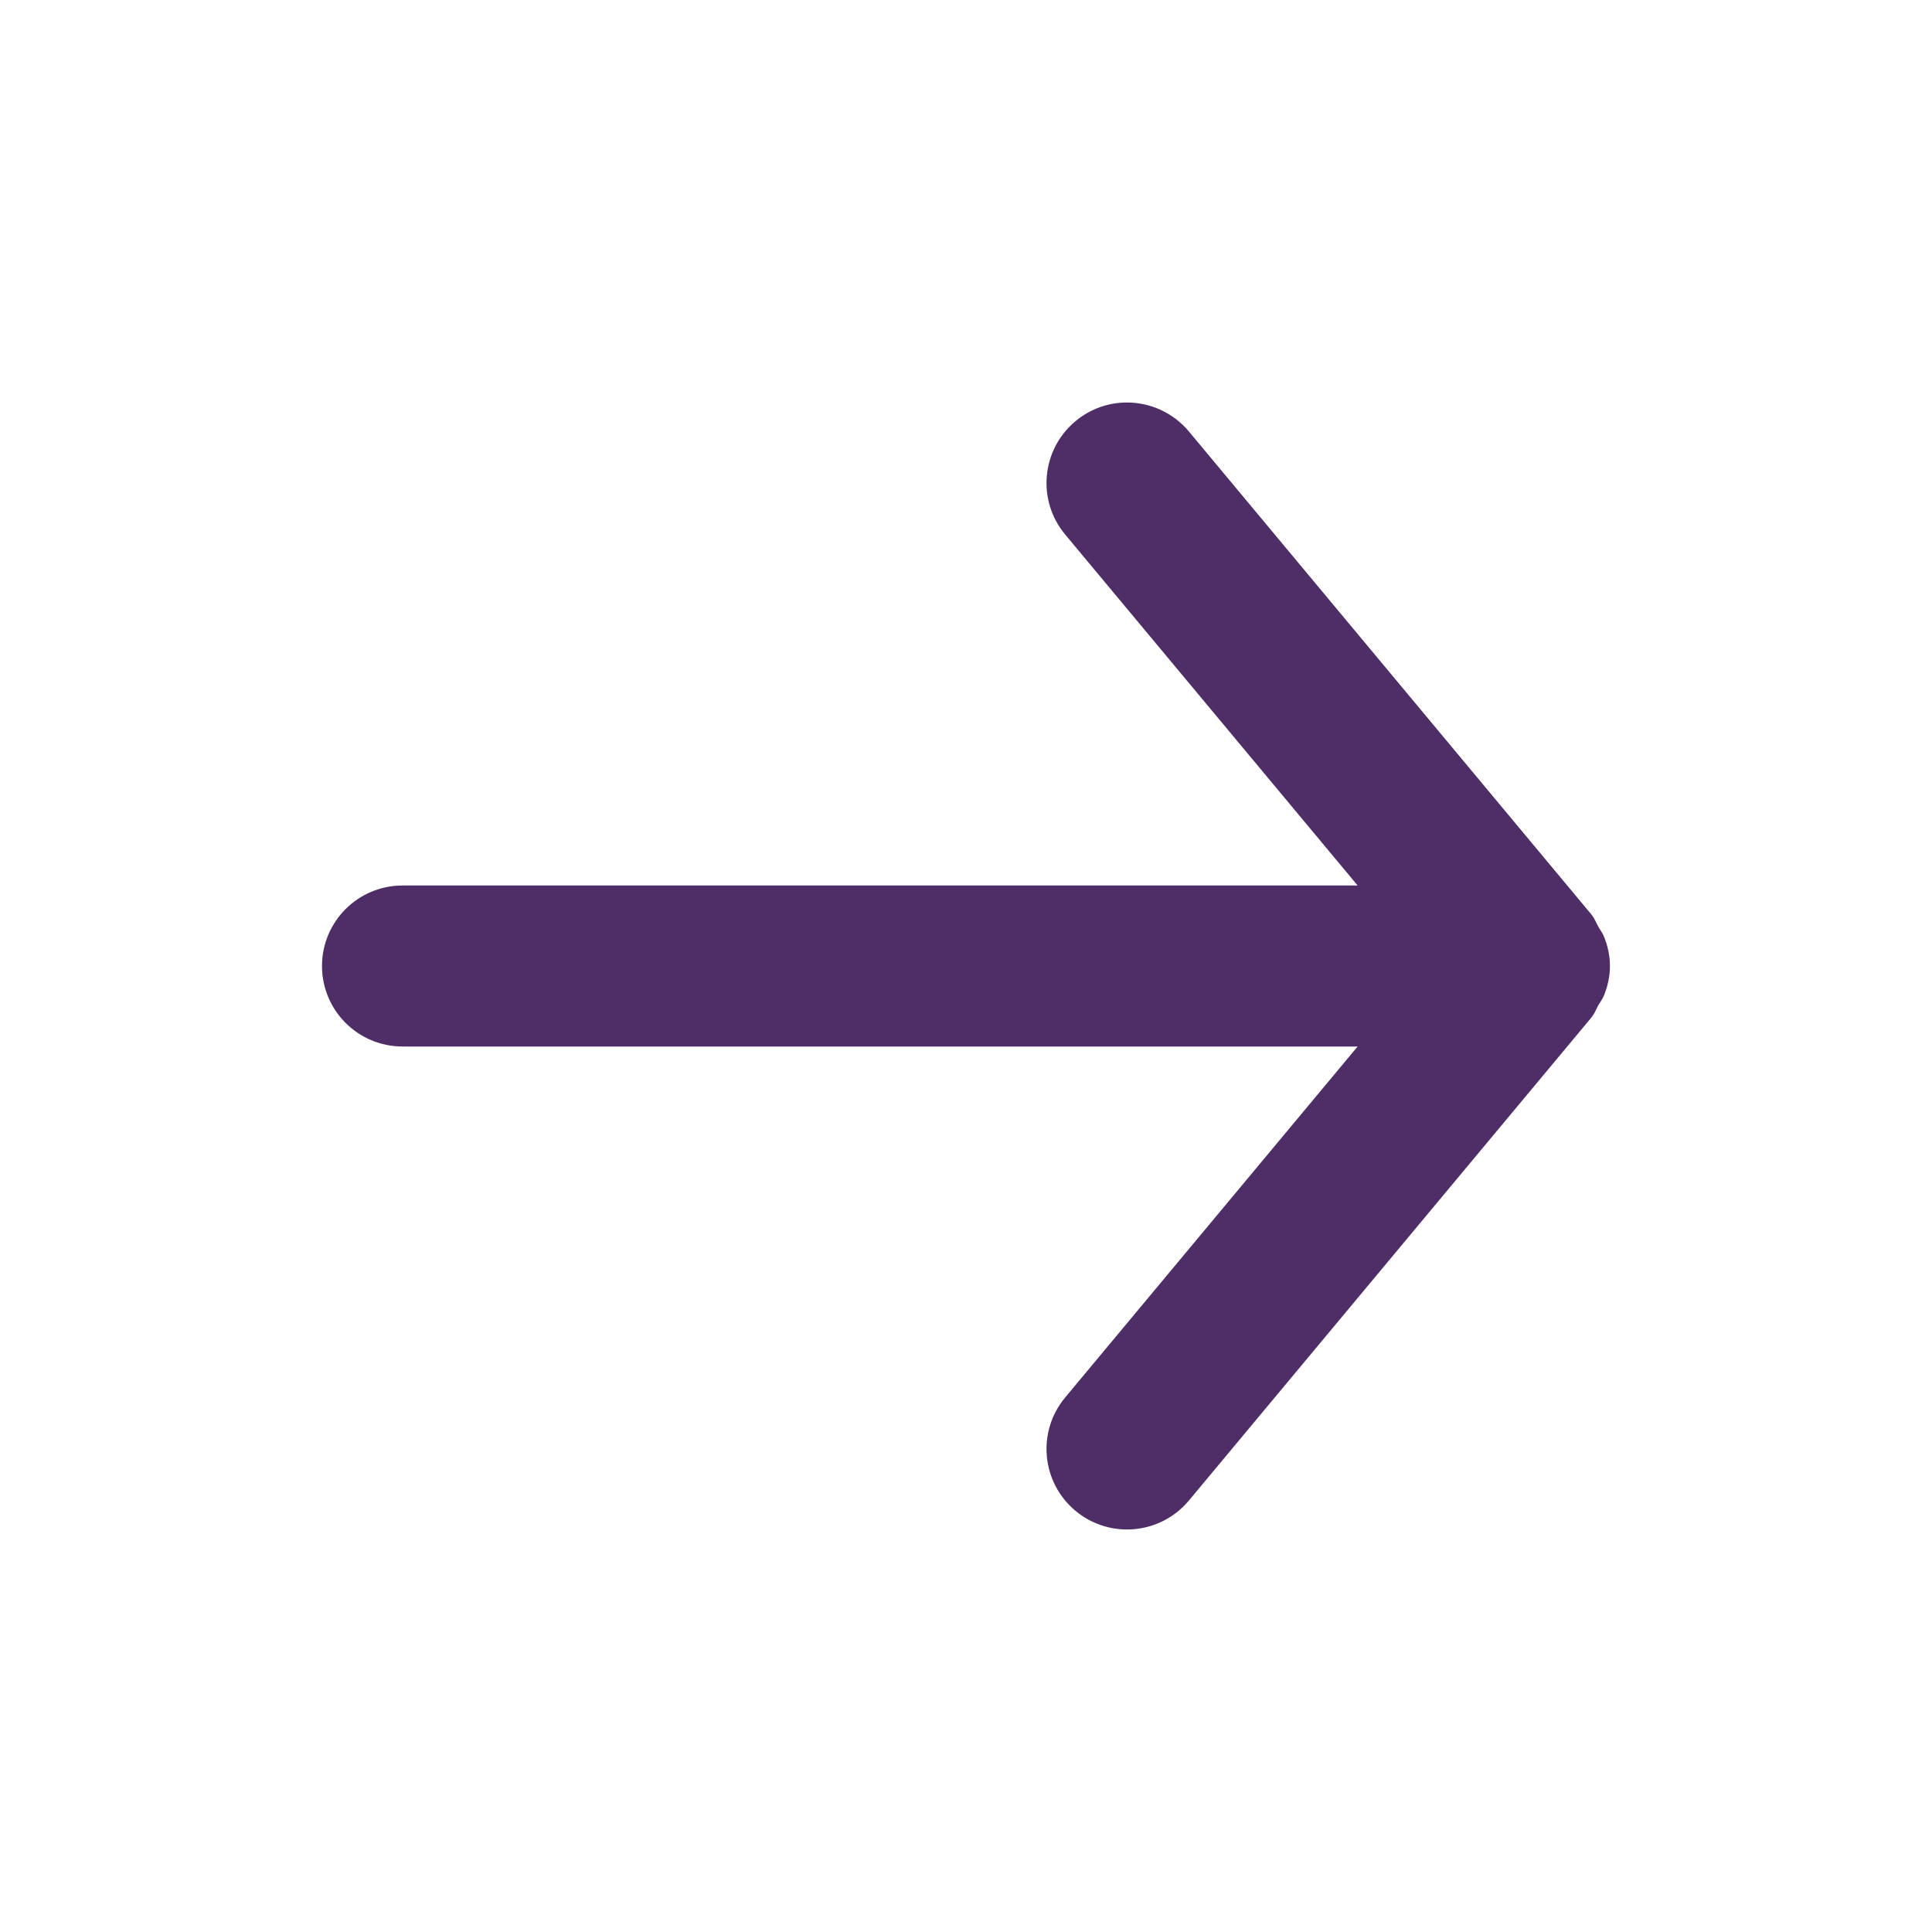
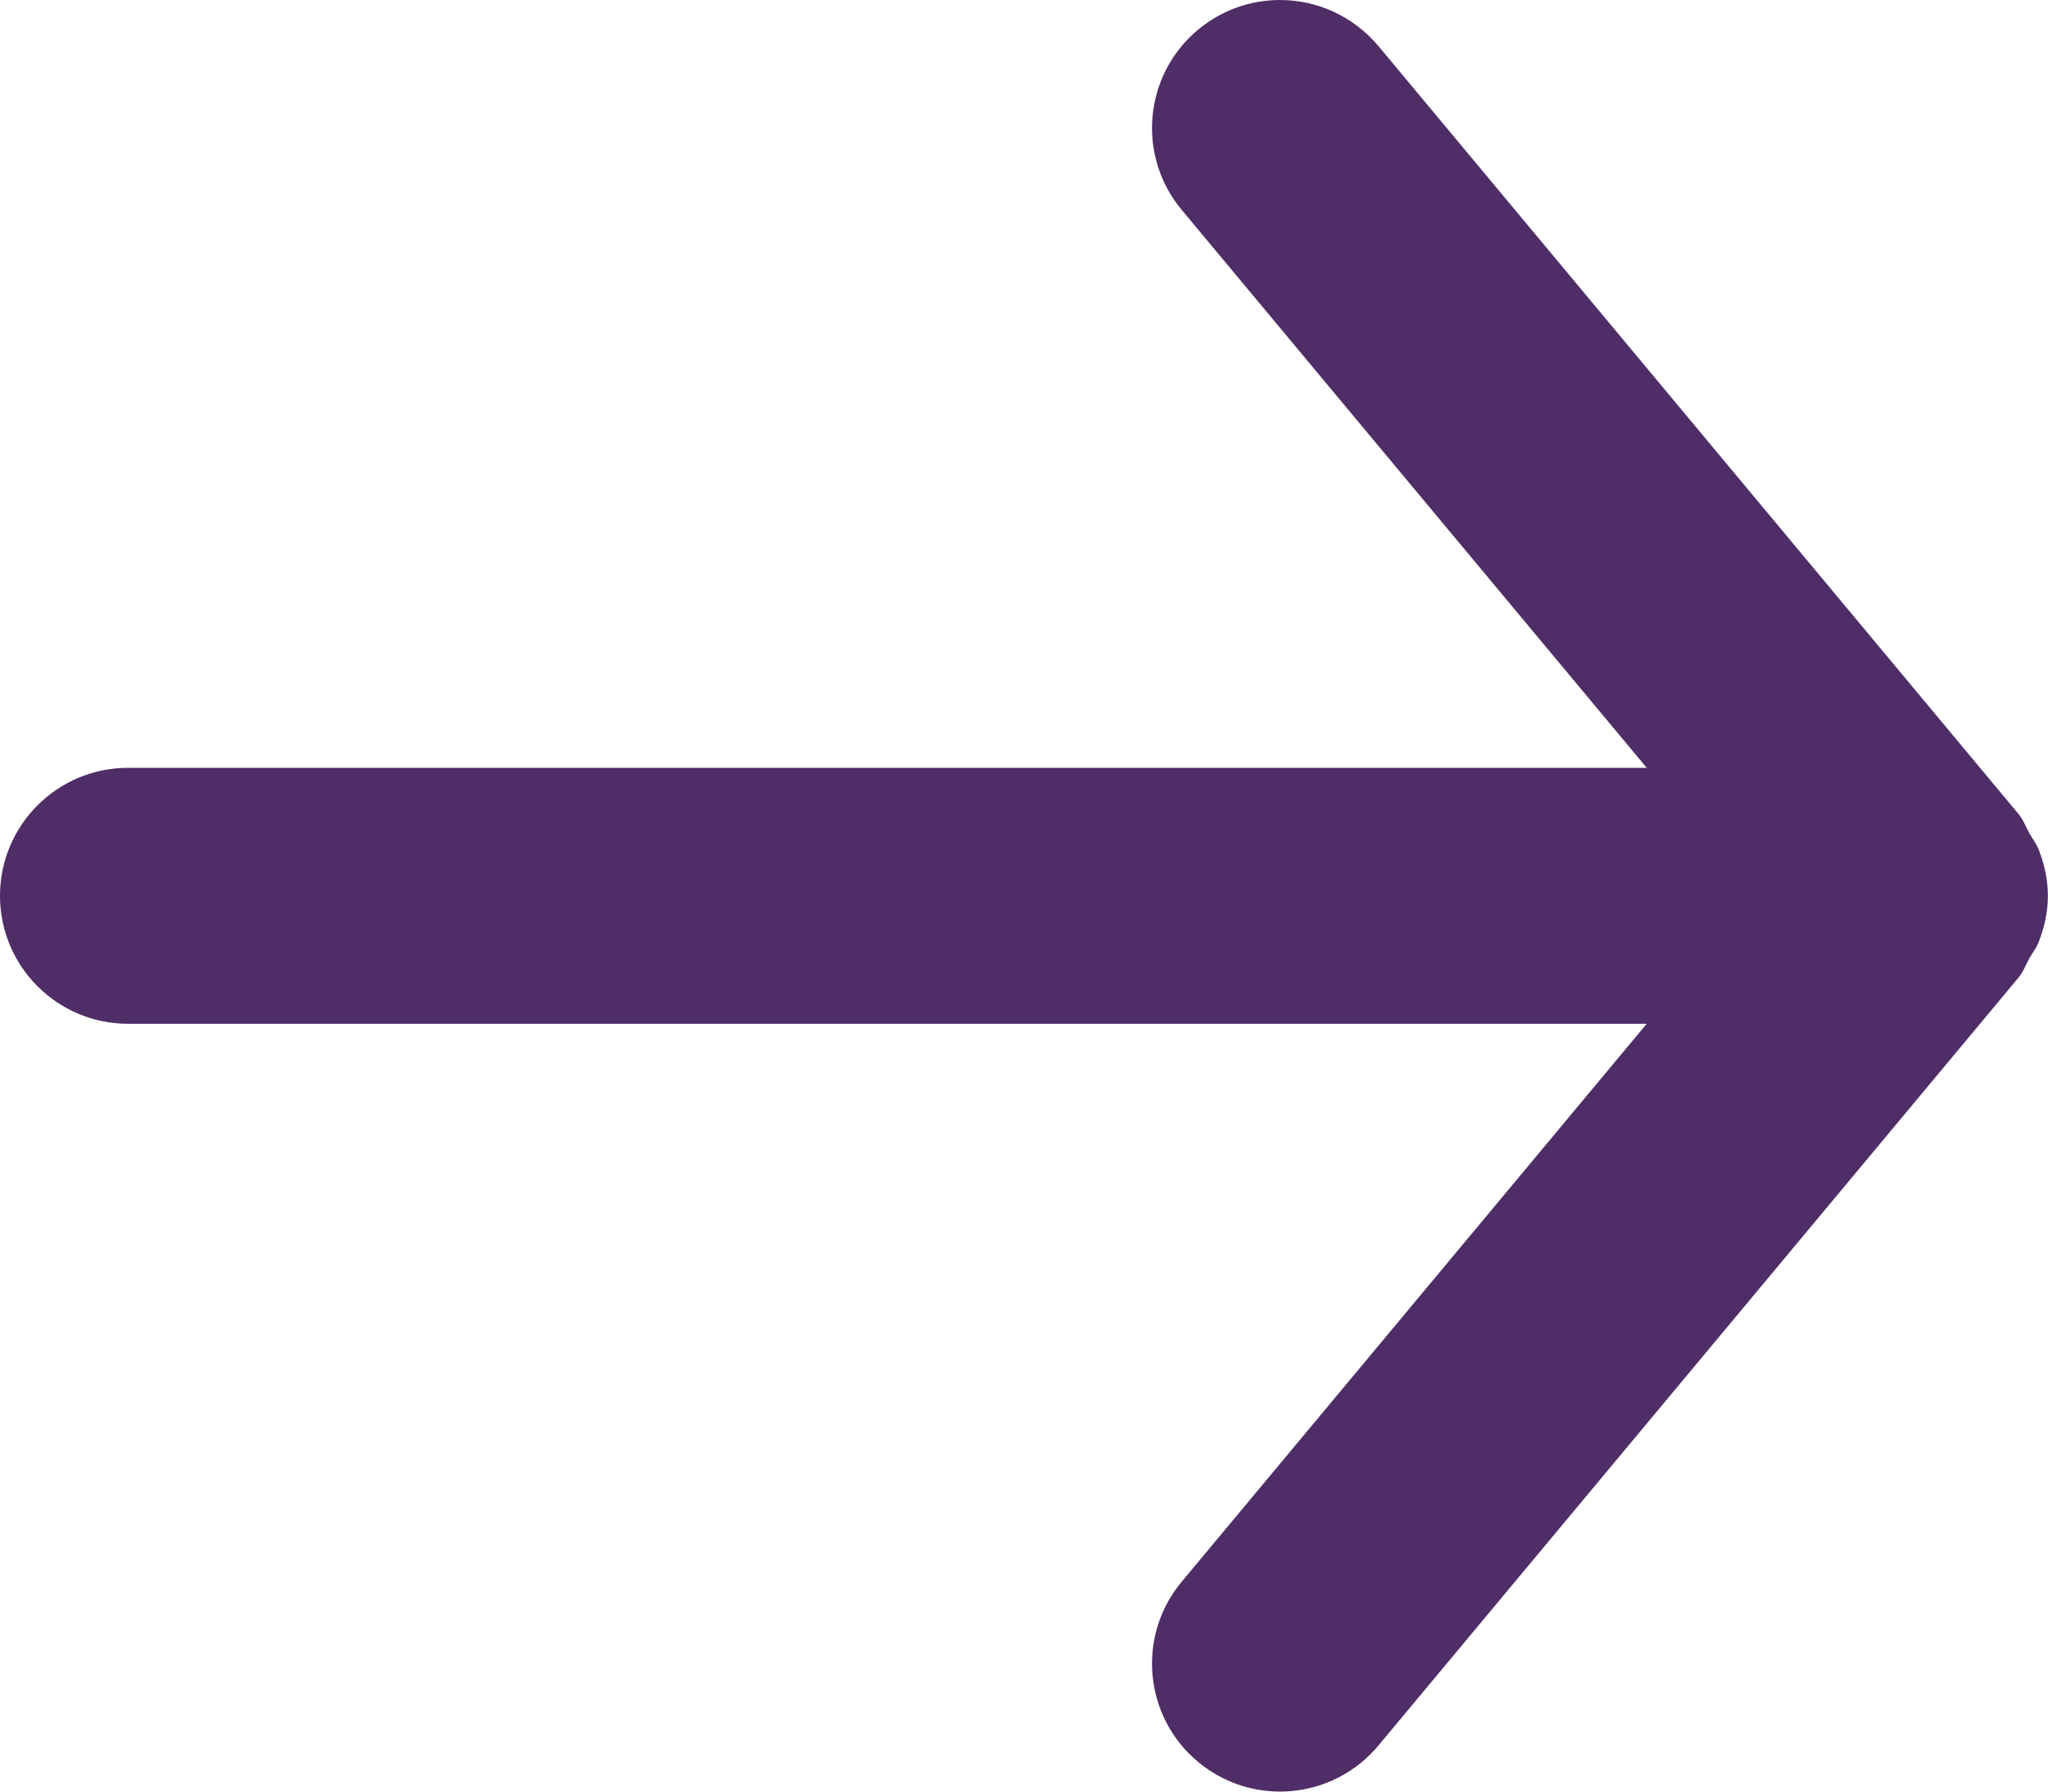
- <svg xmlns="http://www.w3.org/2000/svg" width="24" height="24" viewBox="0 0 24 24" fill="none">
-   <path fill-rule="evenodd" clip-rule="evenodd" d="M5 13H16.865L13.232 17.36C12.878 17.784 12.936 18.415 13.36 18.768C13.785 19.122 14.415 19.064 14.769 18.64L19.769 12.64C19.808 12.593 19.827 12.538 19.856 12.486C19.88 12.444 19.909 12.408 19.927 12.362C19.972 12.247 19.999 12.126 19.999 12.004C19.999 12.003 20 12.001 20 12C20 11.999 19.999 11.997 19.999 11.996C19.999 11.874 19.972 11.753 19.927 11.638C19.909 11.592 19.88 11.556 19.856 11.514C19.827 11.462 19.808 11.407 19.769 11.36L14.769 5.36C14.57 5.123 14.286 5 14 5C13.774 5 13.547 5.076 13.36 5.232C12.936 5.585 12.878 6.216 13.232 6.64L16.865 11H5C4.448 11 4 11.448 4 12C4 12.552 4.448 13 5 13Z" fill="#4F2E67" />
+ <svg xmlns="http://www.w3.org/2000/svg" width="16" height="14" viewBox="0 0 16 14" fill="none">
+   <path fill-rule="evenodd" clip-rule="evenodd" d="M1 8H12.865L9.232 12.36C8.878 12.784 8.936 13.415 9.36 13.768C9.785 14.122 10.415 14.064 10.769 13.64L15.769 7.64C15.808 7.593 15.827 7.538 15.856 7.486C15.88 7.444 15.909 7.408 15.927 7.362C15.972 7.247 15.999 7.126 15.999 7.004C15.999 7.003 16 7.001 16 7C16 6.999 15.999 6.997 15.999 6.996C15.999 6.874 15.972 6.753 15.927 6.638C15.909 6.592 15.88 6.556 15.856 6.514C15.827 6.462 15.808 6.407 15.769 6.36L10.769 0.36C10.57 0.123 10.286 0 10 0C9.774 0 9.547 0.076 9.36 0.232C8.936 0.585 8.878 1.216 9.232 1.64L12.865 6H1C0.448 6 0 6.448 0 7C0 7.552 0.448 8 1 8Z" fill="#4F2E67" />
</svg>
